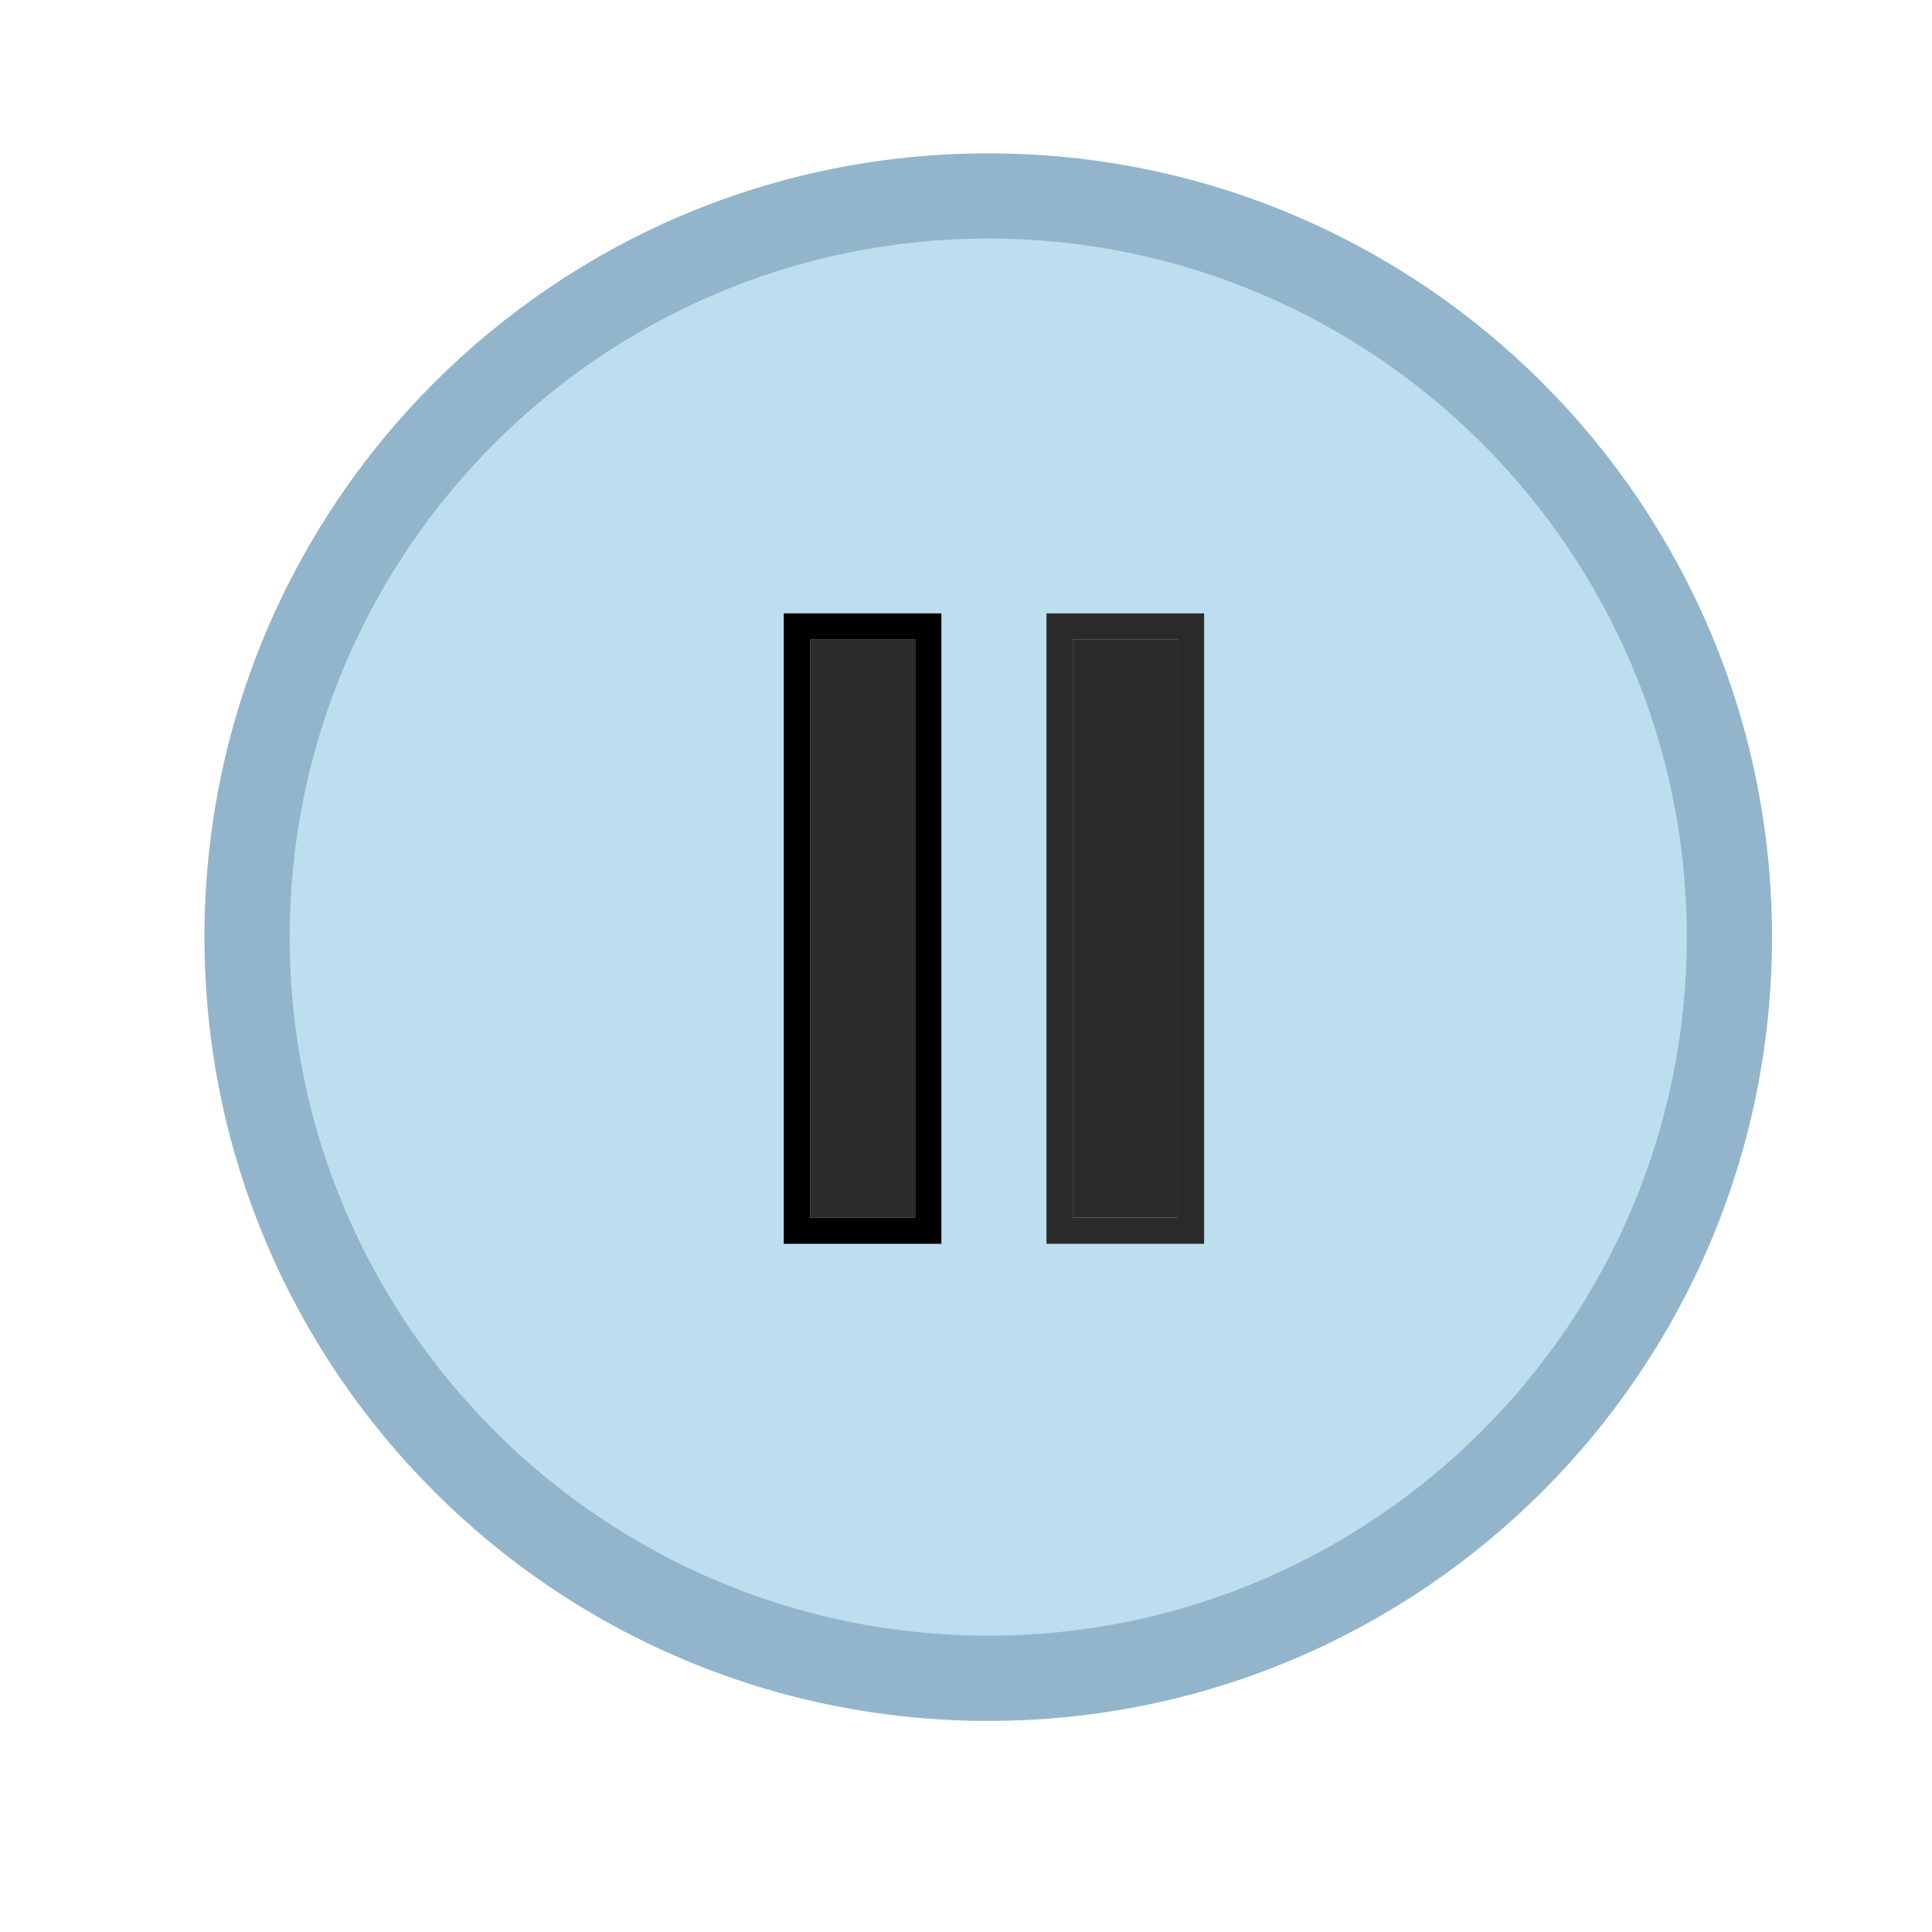
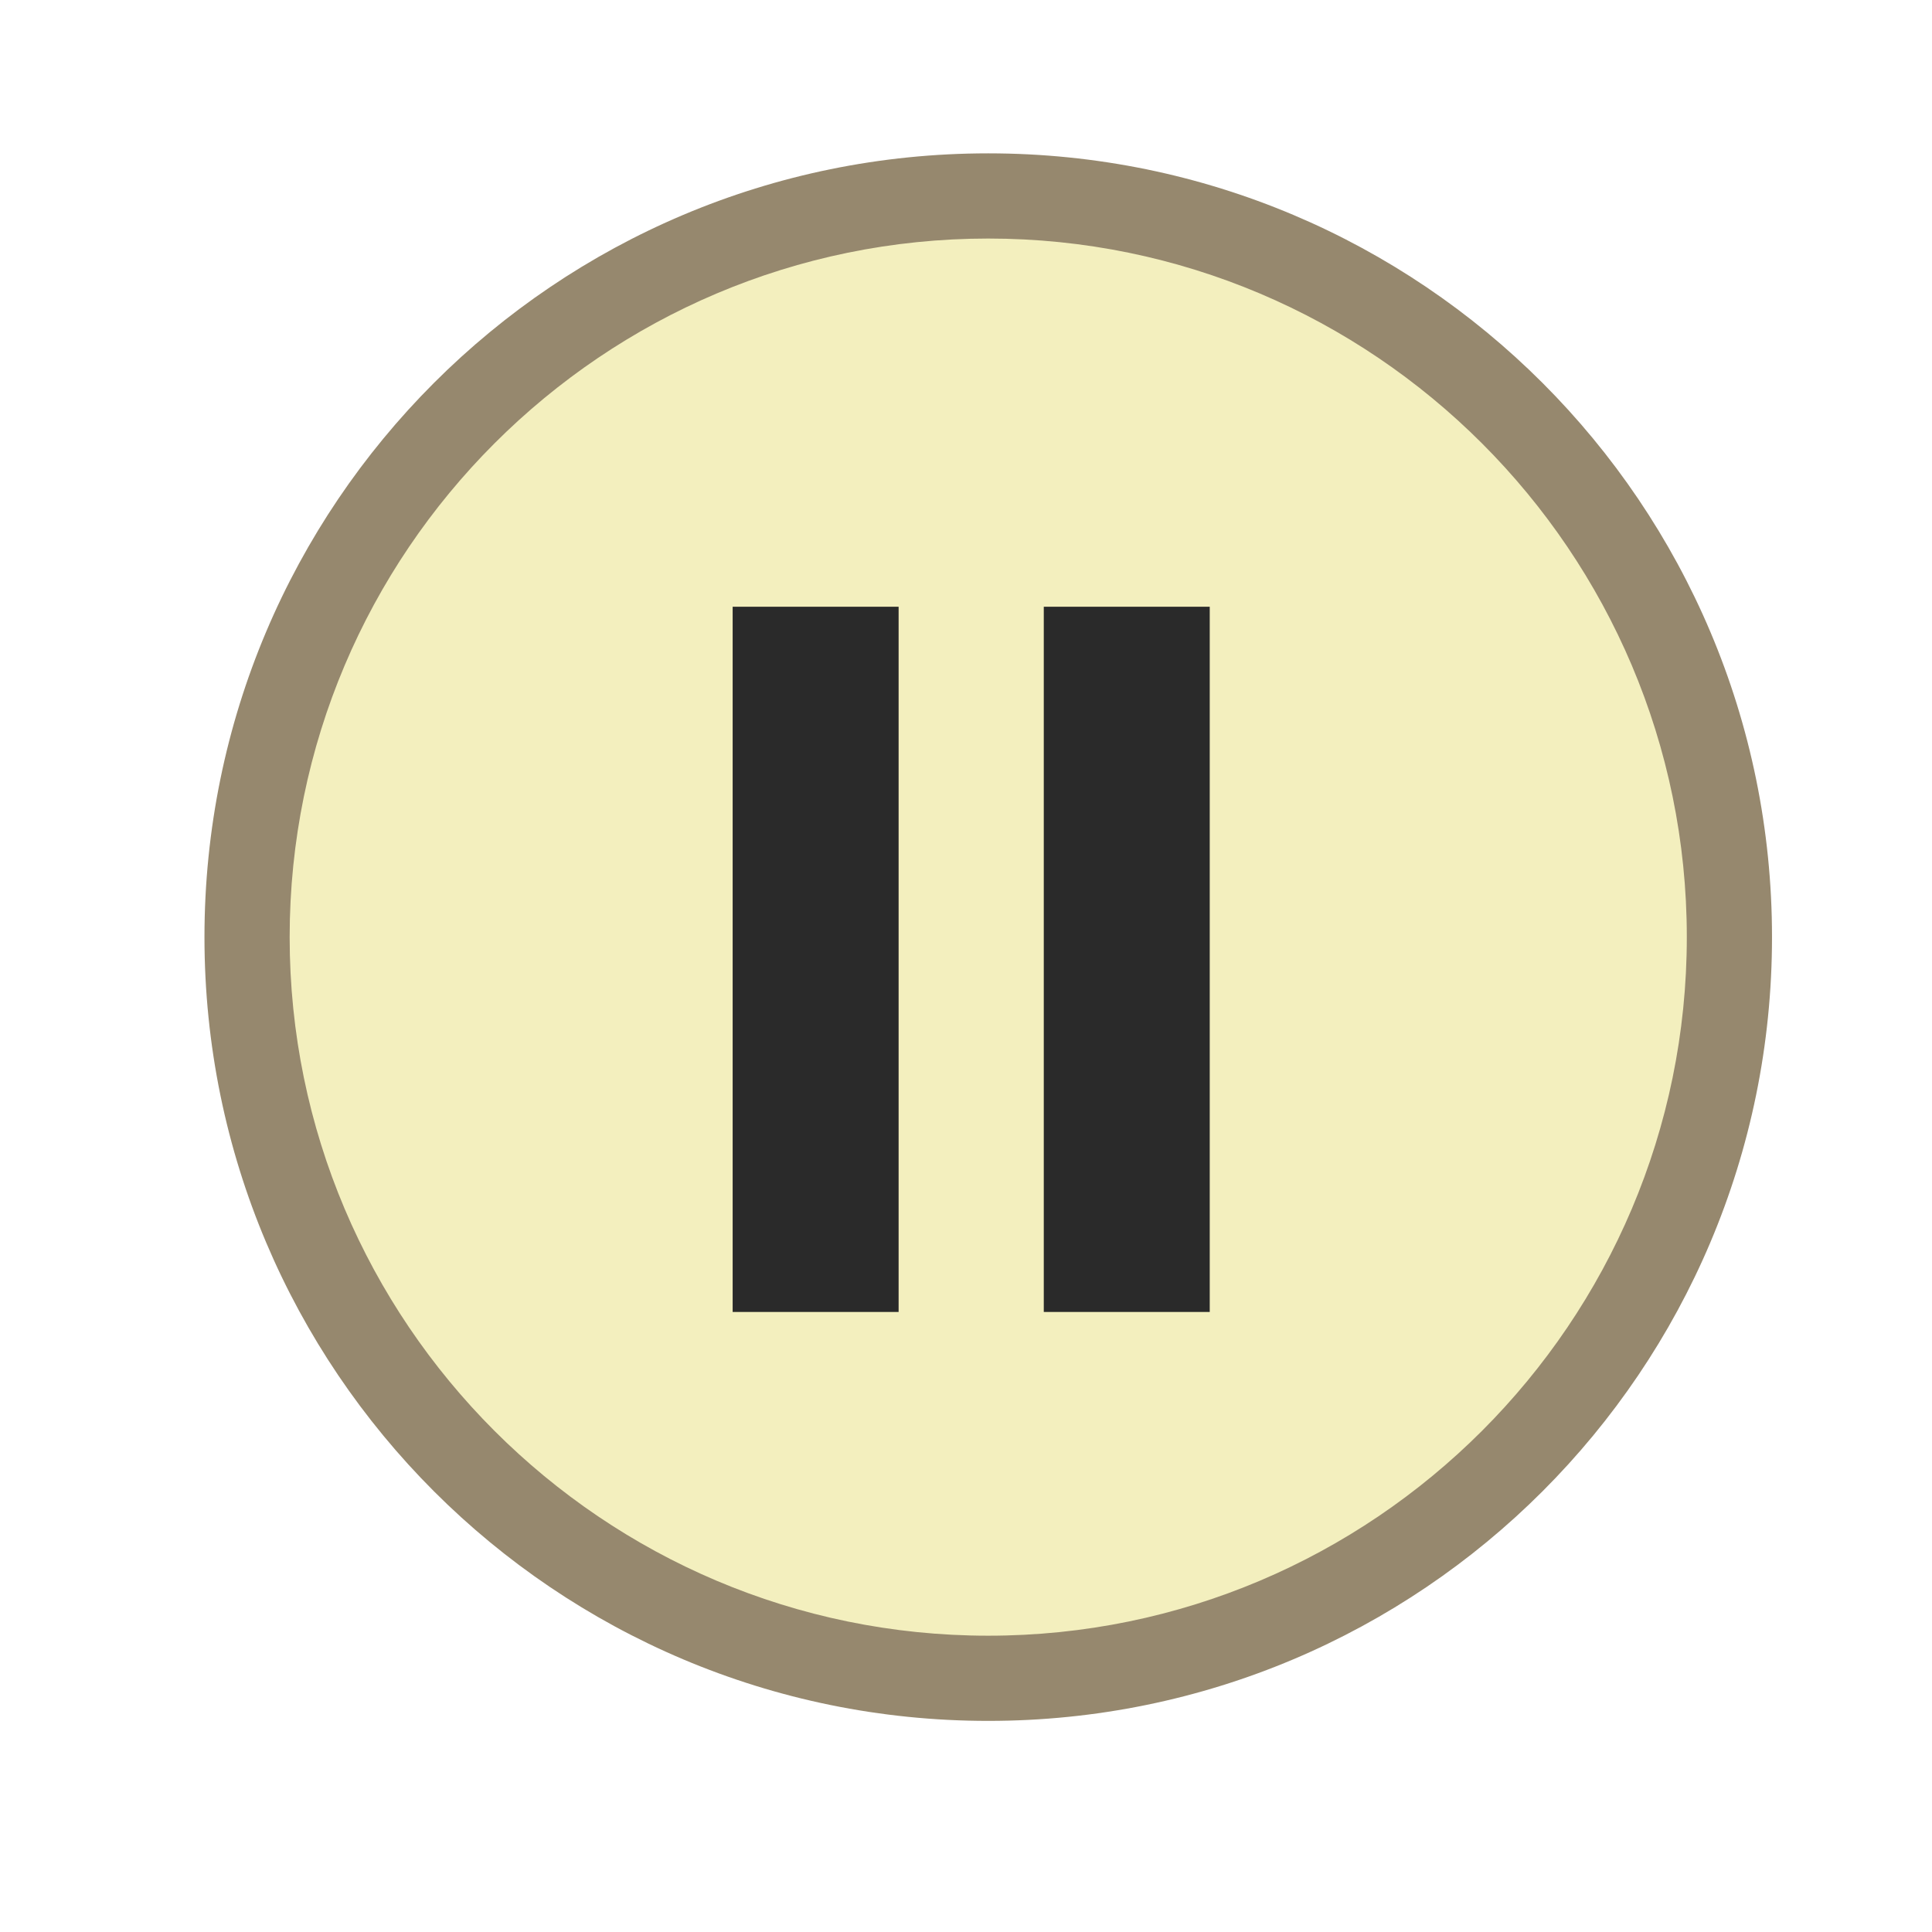
<svg xmlns="http://www.w3.org/2000/svg" version="1.1" id="Lager_1" x="0px" y="0px" viewBox="0 0 113.39 113.39" style="enable-background:new 0 0 113.39 113.39;" xml:space="preserve">
  <style type="text/css">
- 	.st0{fill:#BCDEEF;}
- 	.st1{fill:#92B5CB;}
+ 	.st0{fill:#F3EFBE;}
+ 	.st1{fill:#96886E;}
	.st2{fill:none;stroke:#545454;stroke-width:3;stroke-miterlimit:10;}
	.st3{fill:#2A2A2A;}
</style>
  <g>
    <circle class="st0" cx="58" cy="55" r="43.5" />
    <path class="st1" d="M58,14c22.61,0,41,18.39,41,41S80.61,96,58,96S17,77.61,17,55S35.39,14,58,14 M58,9C32.59,9,12,29.59,12,55   s20.59,46,46,46s46-20.59,46-46S83.41,9,58,9L58,9z" />
  </g>
  <path class="st2" d="M57.5,35.5" />
-   <g id="XMLID_1_">
-     <g>
-       <path class="st3" d="M70.67,36v37h-9.25V36H70.67z M69.12,71.46V37.54h-6.16v33.92H69.12z" />
-       <rect x="62.96" y="37.54" class="st3" width="6.16" height="33.92" />
-       <path d="M55.25,36v37H46V36H55.25z M53.71,71.46V37.54h-6.17v33.92H53.71z" />
-       <rect x="47.54" y="37.54" class="st3" width="6.17" height="33.92" />
-     </g>
-     <g>
- 	</g>
-   </g>
+   <rect x="43" y="35.61" class="st3" width="9.74" height="41.39" />
+   <rect x="61.26" y="35.61" class="st3" width="9.74" height="41.39" />
</svg>
